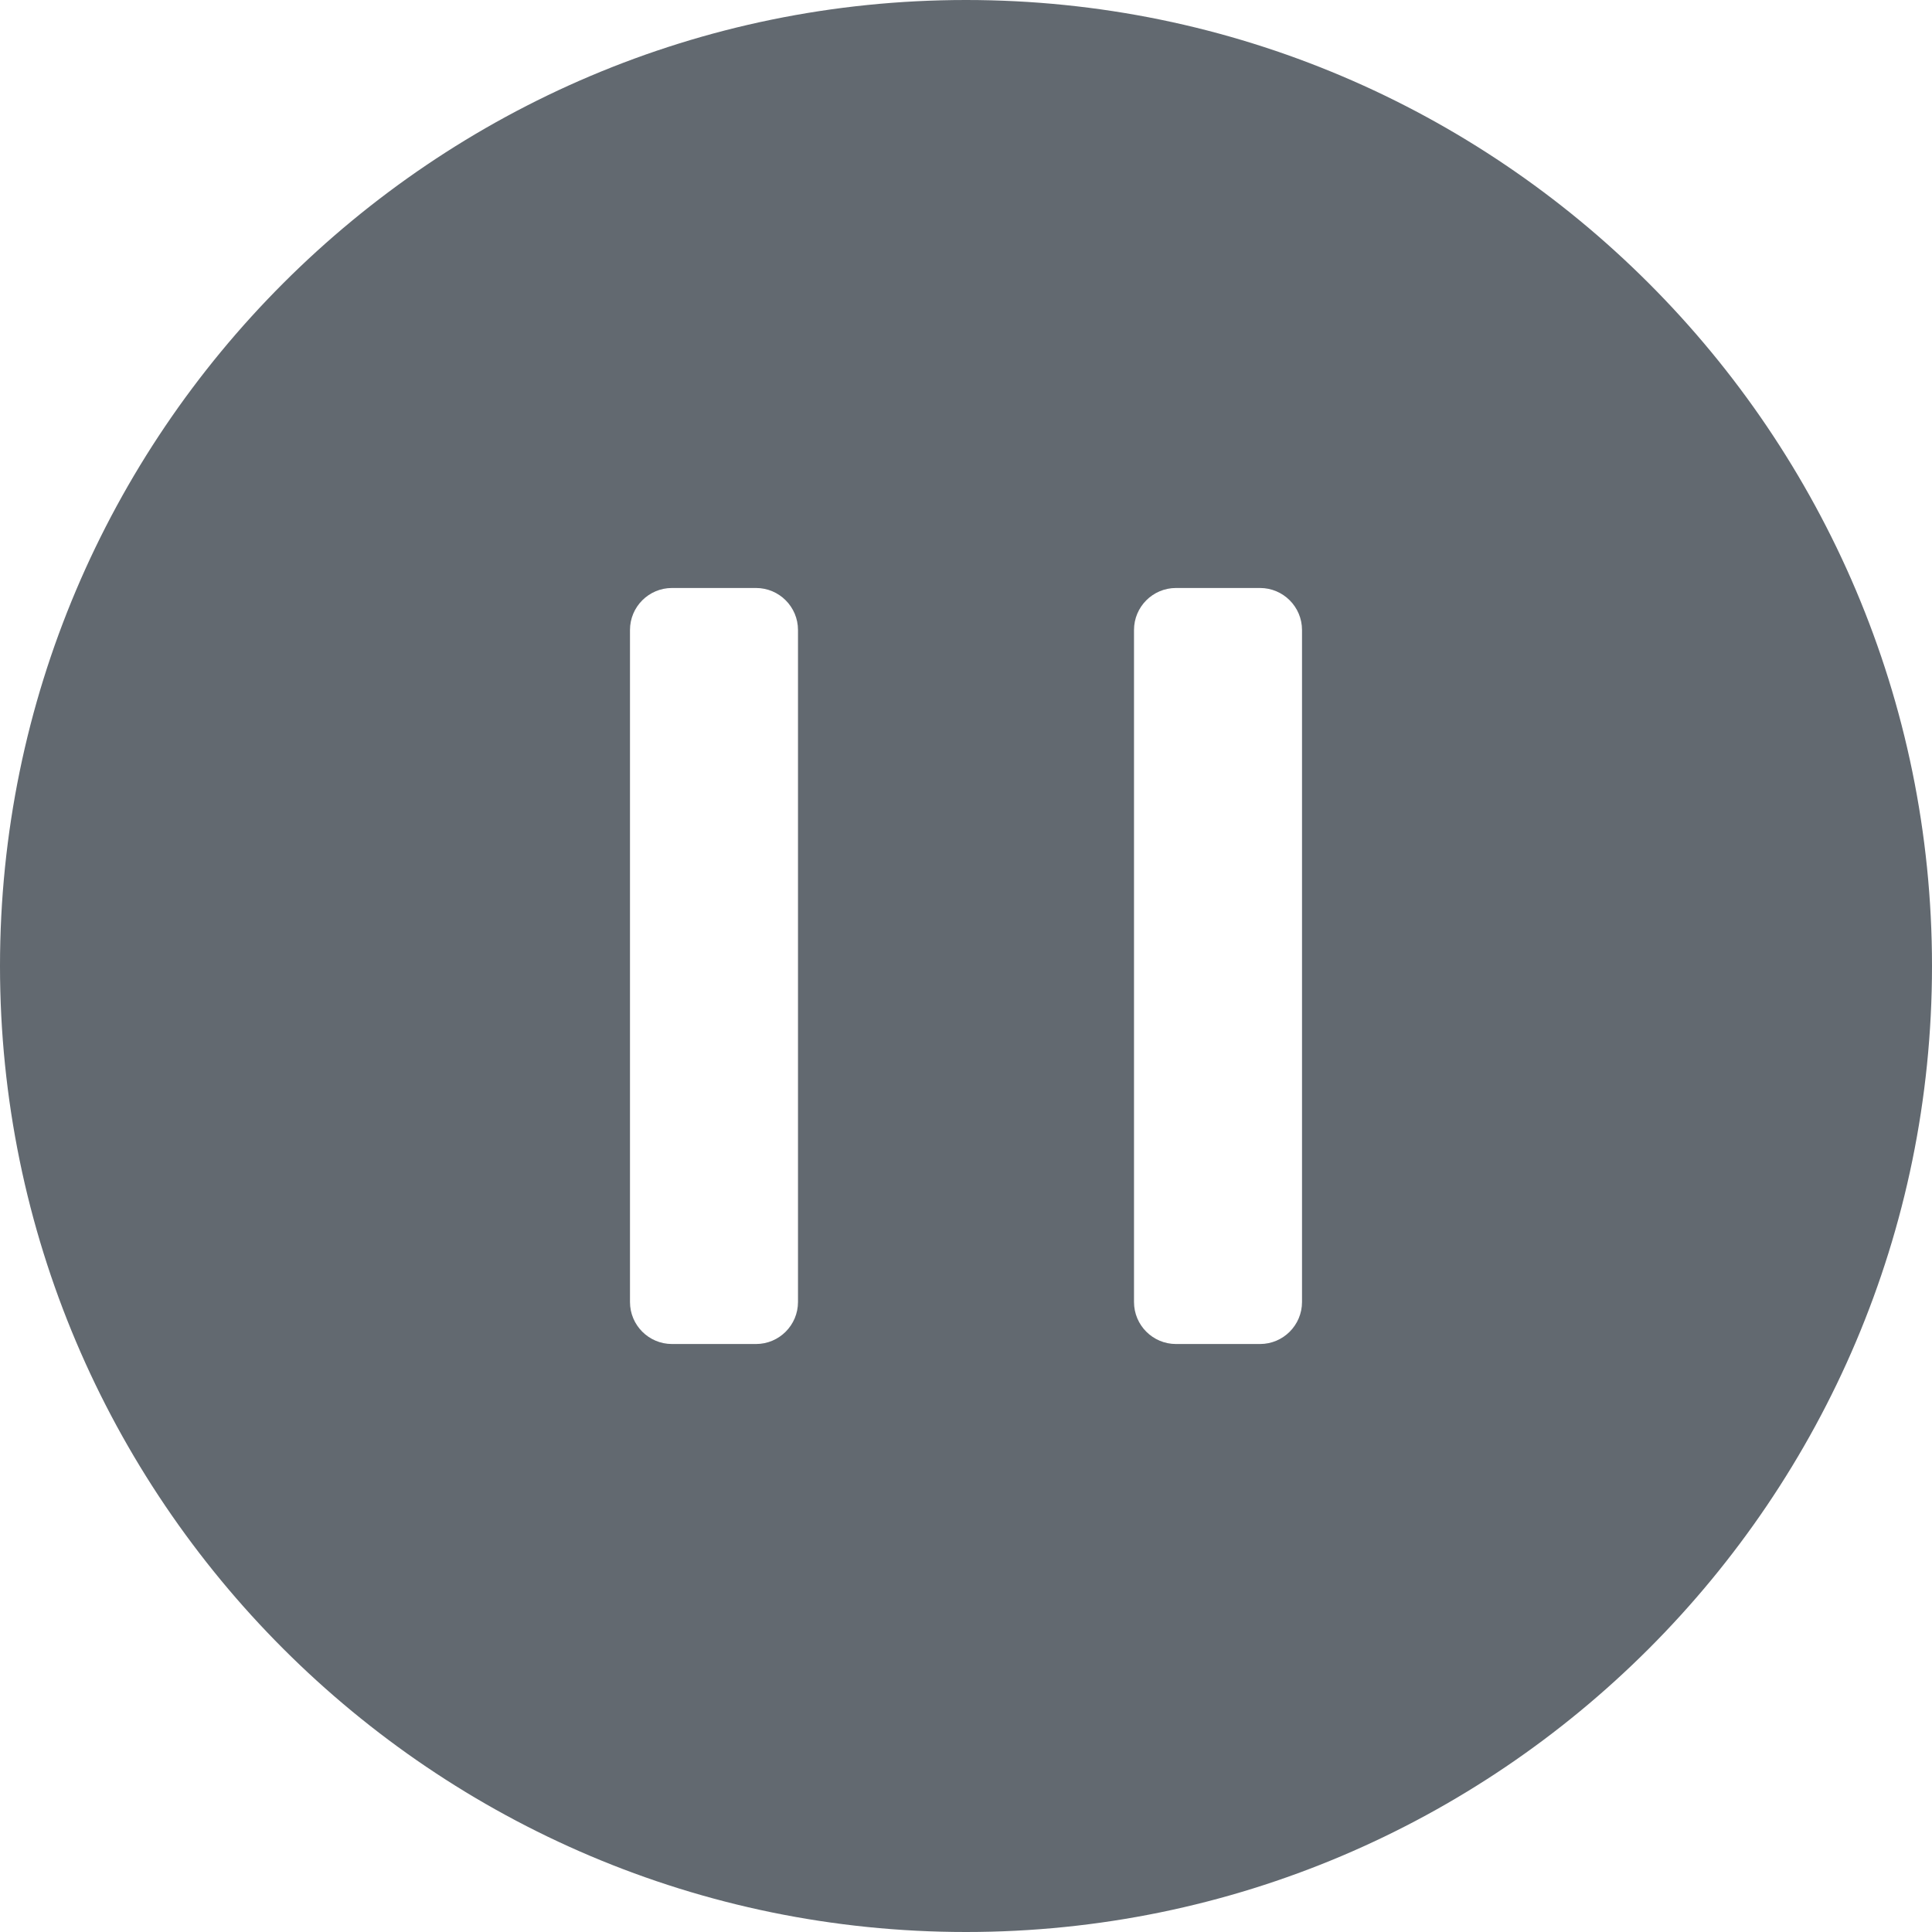
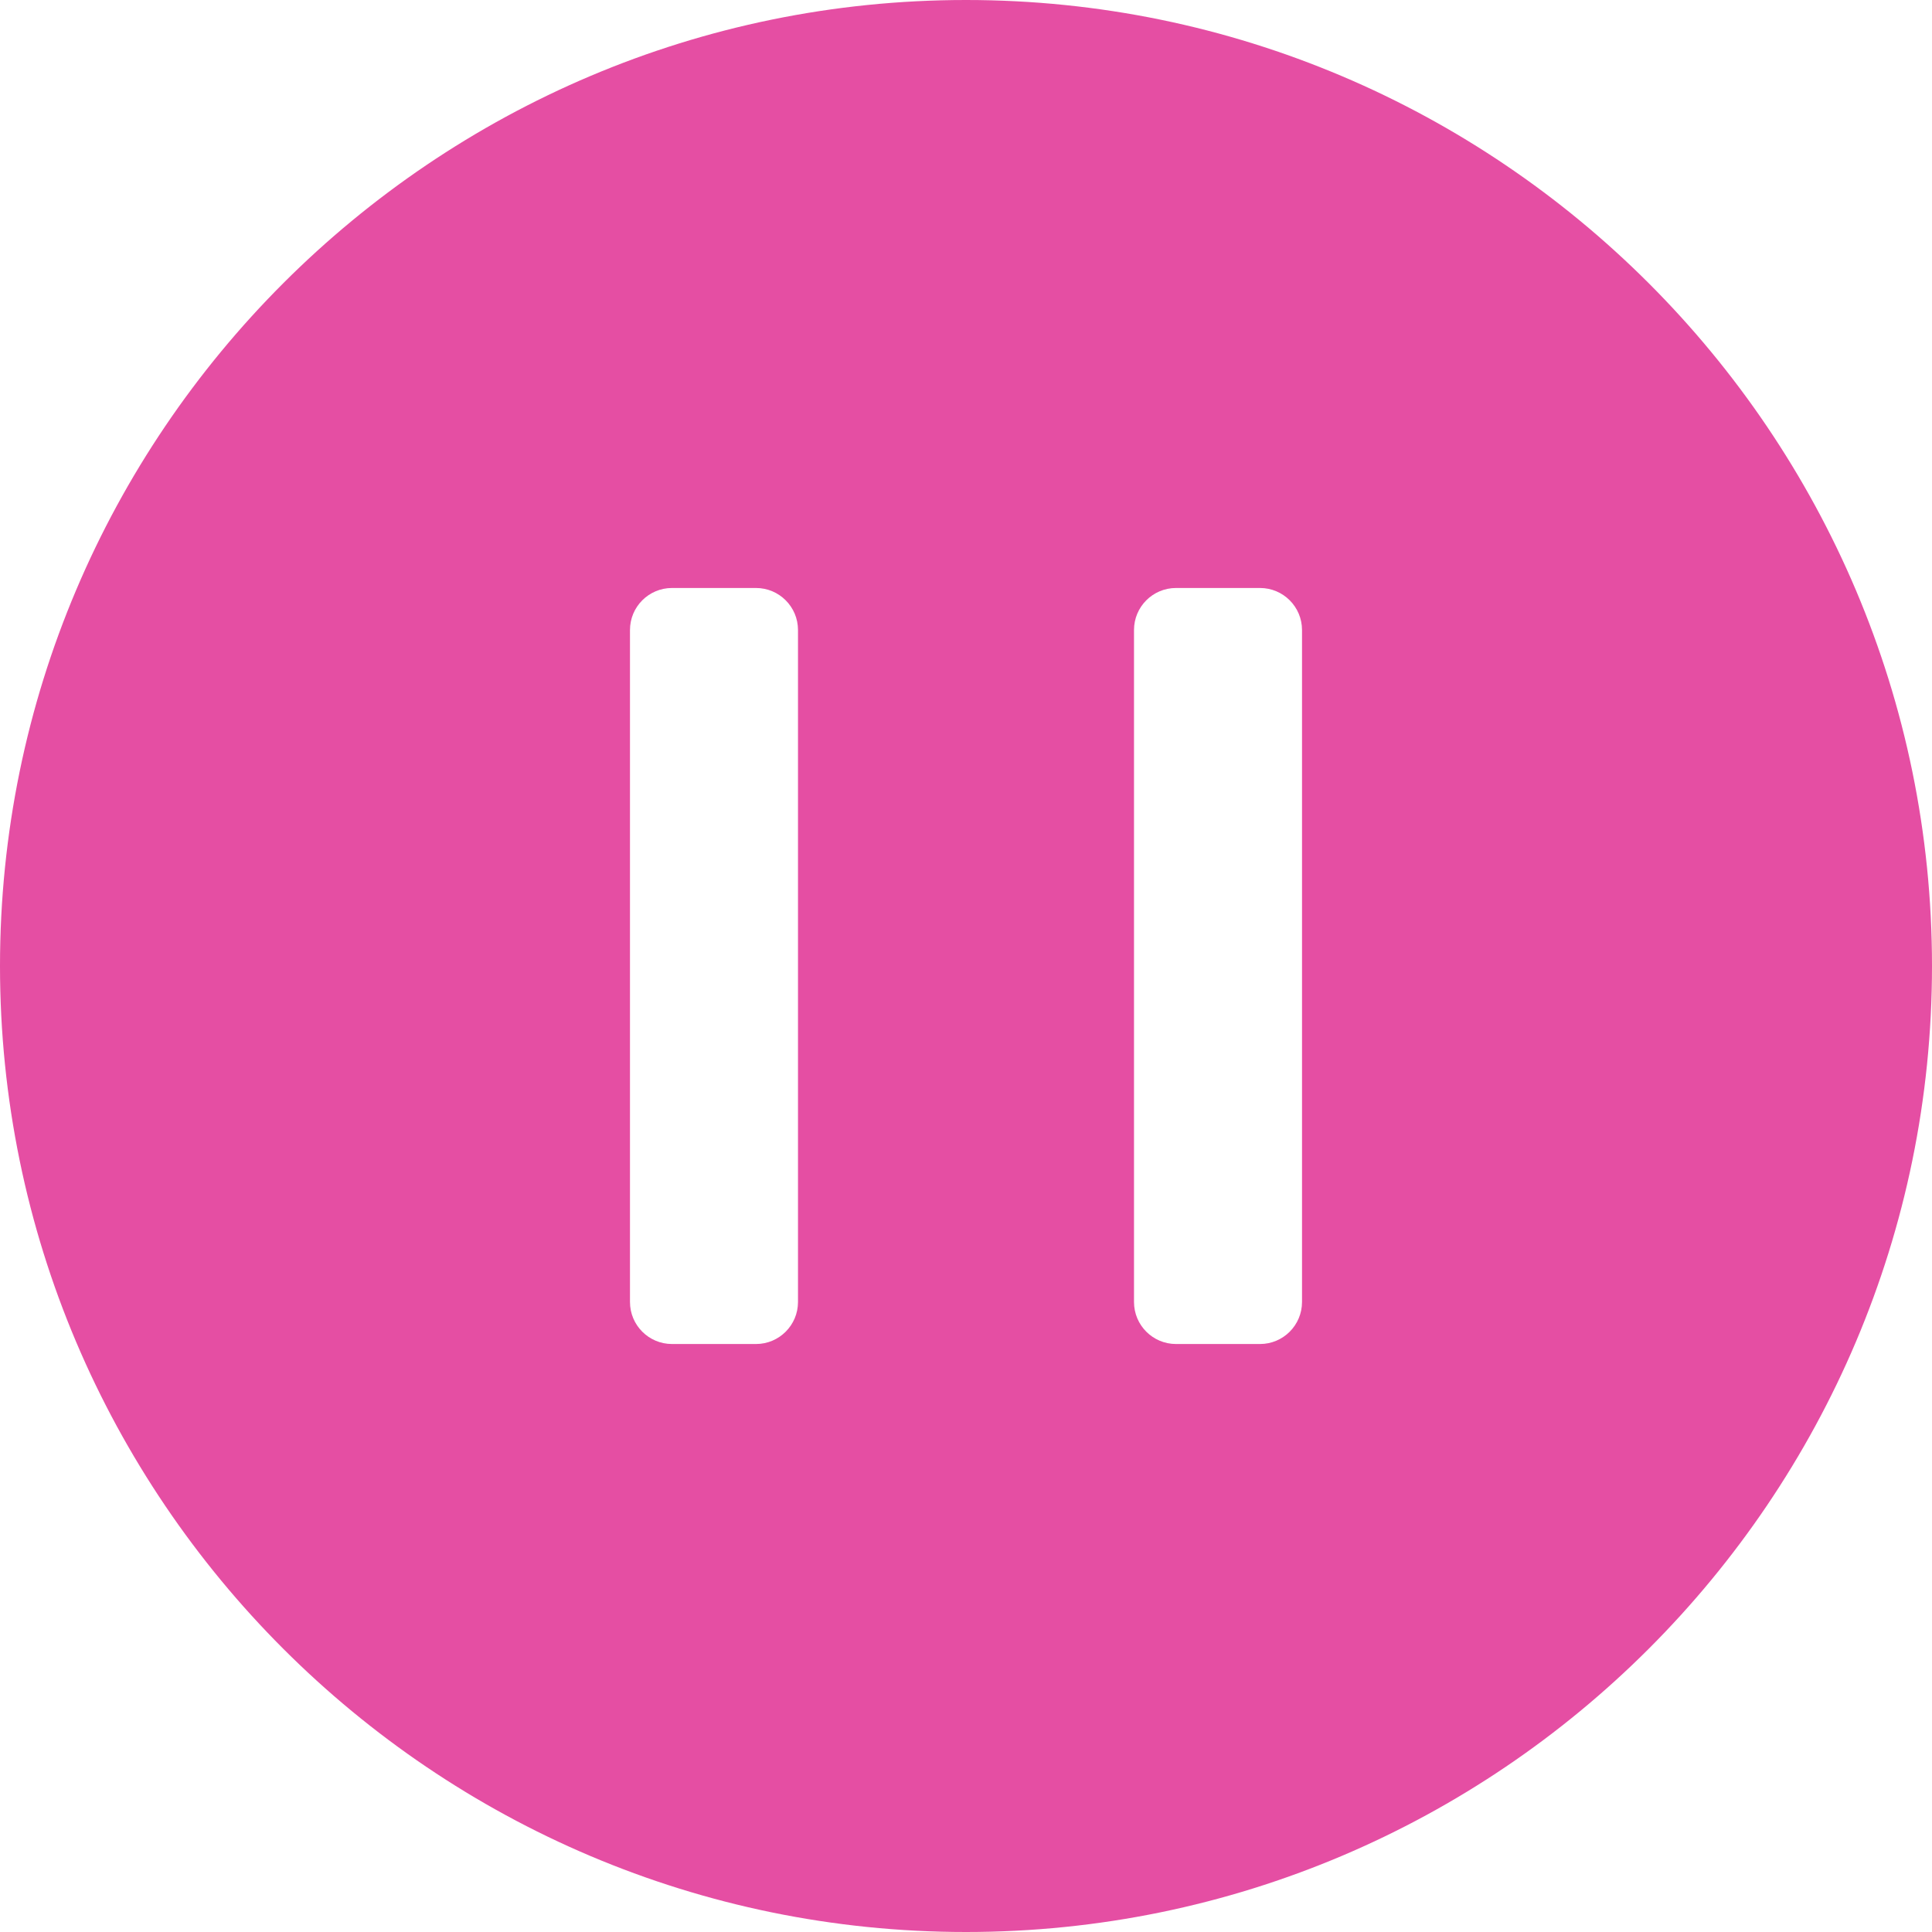
<svg xmlns="http://www.w3.org/2000/svg" width="50" height="50" viewBox="0 0 50 50">
-   <path fill="#626970" fill-rule="nonzero" d="M25 0C11.214 0 0 11.214 0 25s11.214 25 25 25 25-11.214 25-25S38.786 0 25 0zm-4.348 33.696c0 .6-.487 1.087-1.087 1.087h-2.174c-.6 0-1.087-.487-1.087-1.087V16.304c0-.6.487-1.087 1.087-1.087h2.174c.6 0 1.087.487 1.087 1.087v17.392zm13.044 0c0 .6-.487 1.087-1.087 1.087h-2.174c-.6 0-1.087-.487-1.087-1.087V16.304c0-.6.487-1.087 1.087-1.087h2.174c.6 0 1.087.487 1.087 1.087v17.392z" />
+   <path fill="#E54EA3" fill-rule="nonzero" d="M25 0C11.214 0 0 11.214 0 25s11.214 25 25 25 25-11.214 25-25S38.786 0 25 0zm-4.348 33.696c0 .6-.487 1.087-1.087 1.087h-2.174c-.6 0-1.087-.487-1.087-1.087V16.304c0-.6.487-1.087 1.087-1.087h2.174c.6 0 1.087.487 1.087 1.087v17.392zm13.044 0c0 .6-.487 1.087-1.087 1.087h-2.174c-.6 0-1.087-.487-1.087-1.087V16.304c0-.6.487-1.087 1.087-1.087h2.174c.6 0 1.087.487 1.087 1.087v17.392z" />
</svg>
